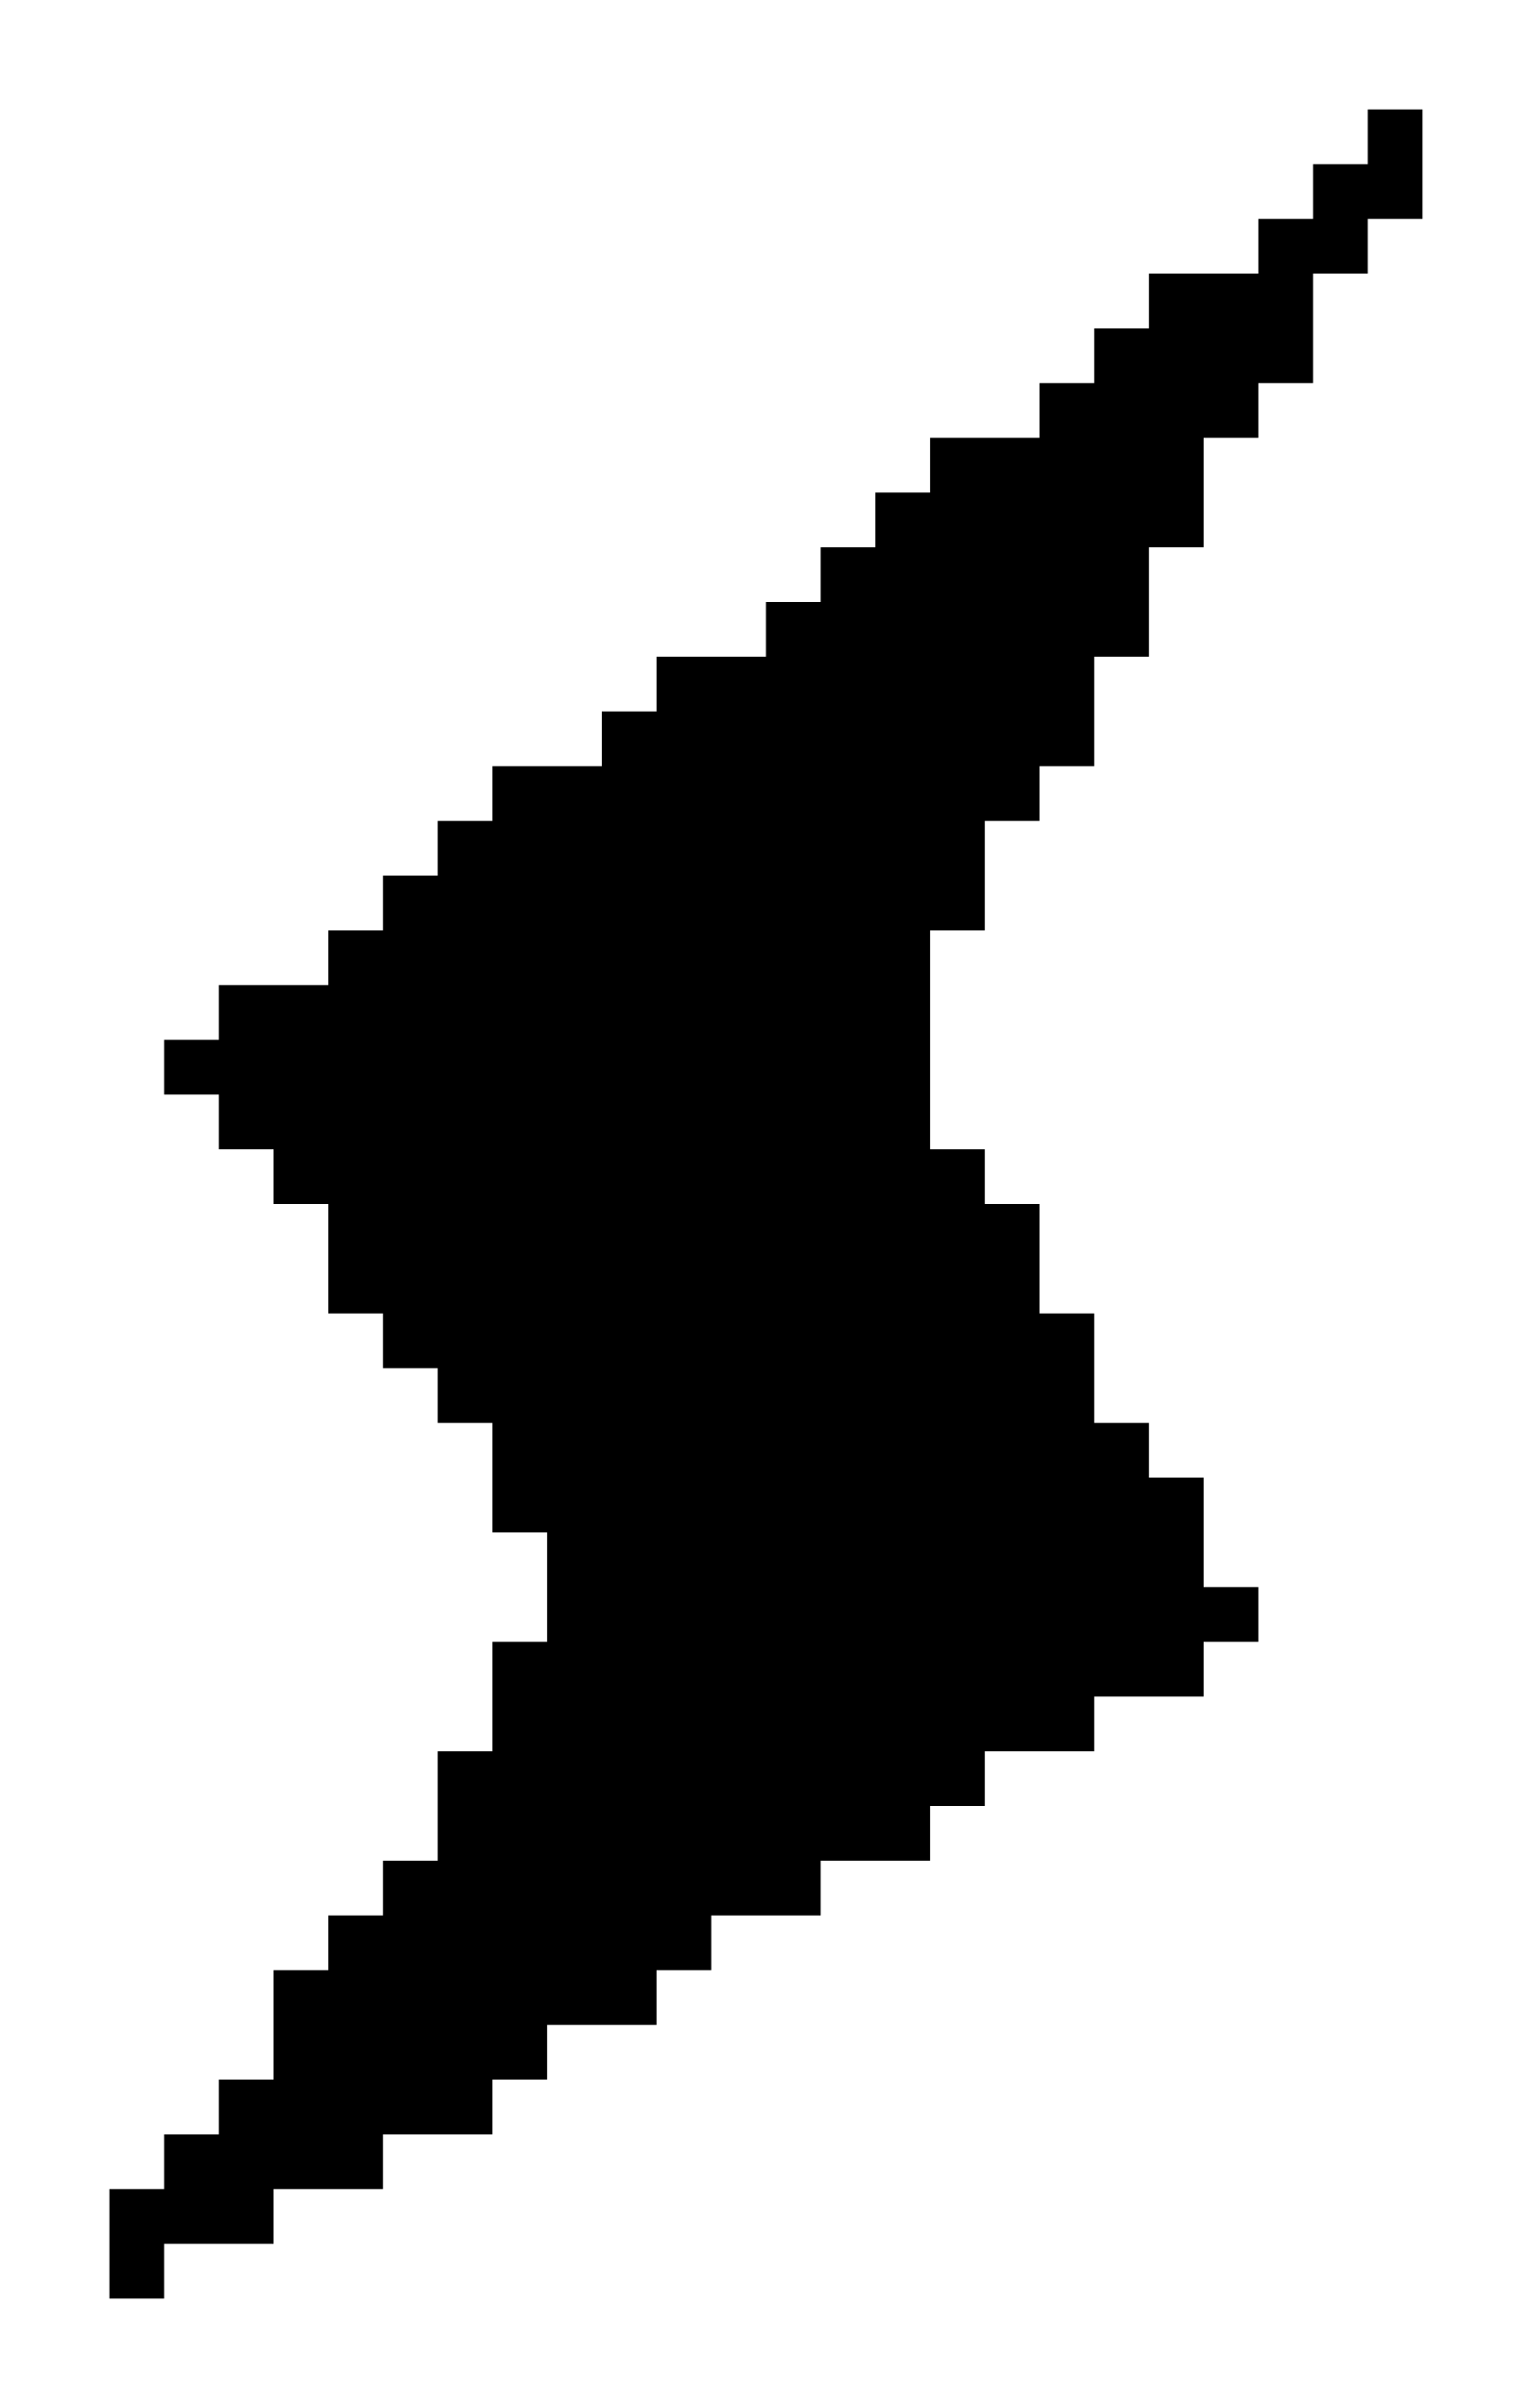
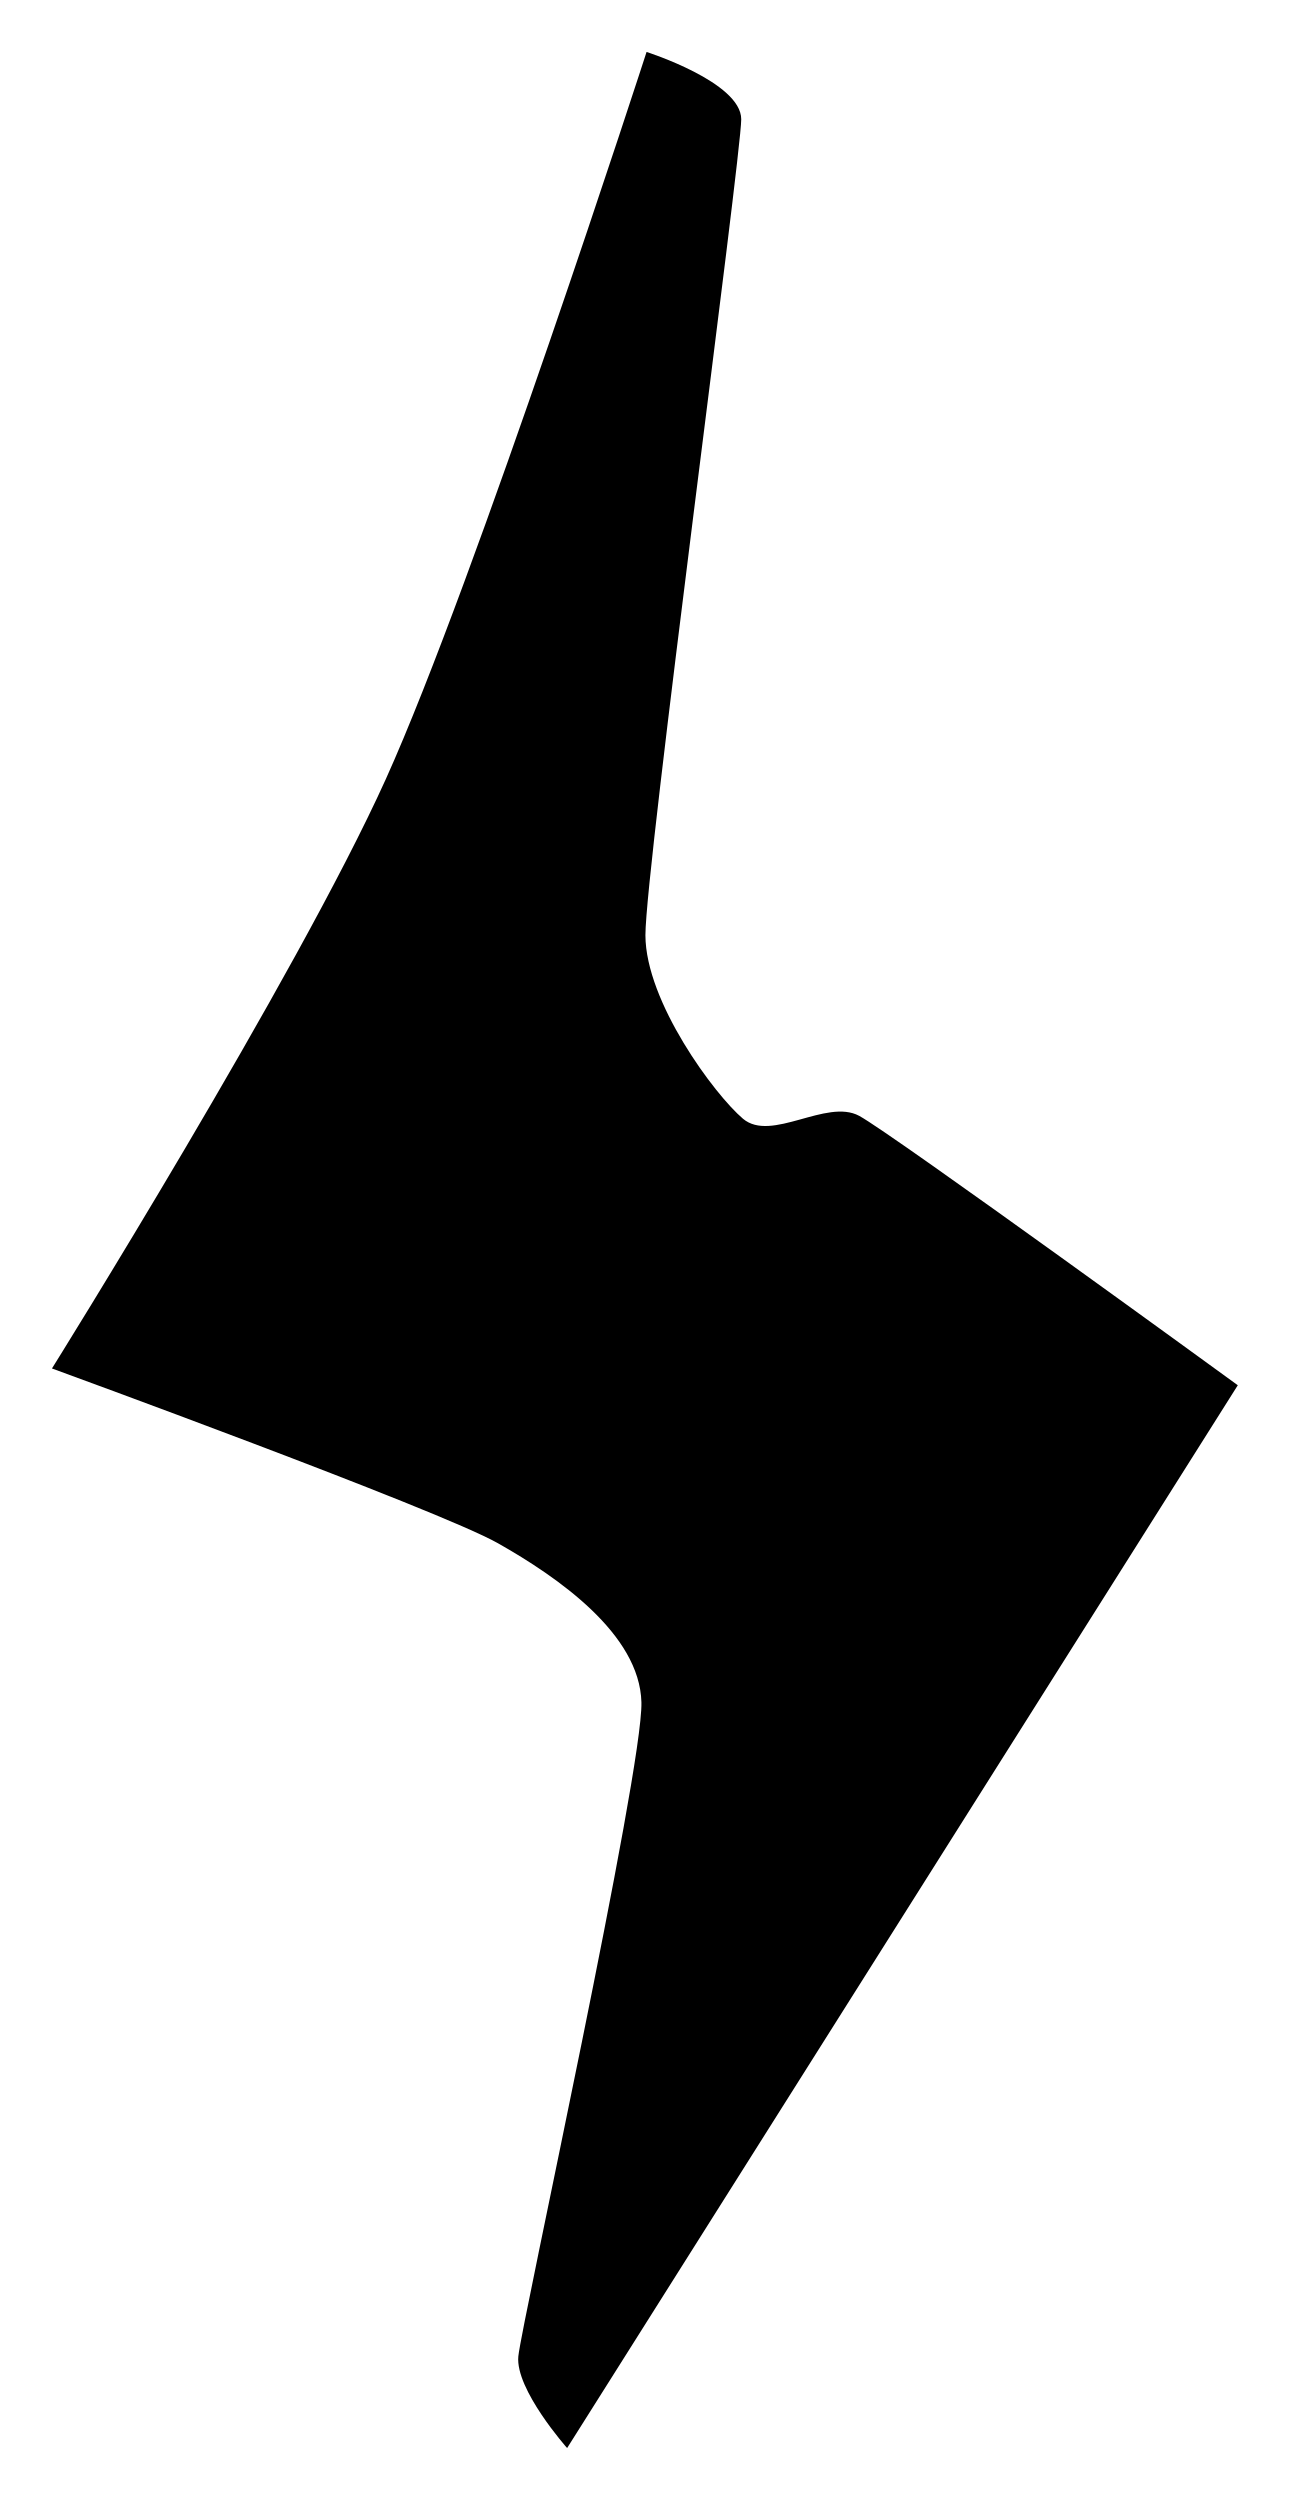
- <svg xmlns="http://www.w3.org/2000/svg" viewBox="15 11 28 44">
-   <path fill="currentColor" fill-rule="evenodd" d="M40 13L41 13L41 15L40 15L40 16L39 16L39 18L38 18L38 19L37 19L37 21L36 21L36 23L35 23L35 25L34 25L34 26L33 26L33 28L32 28L32 32L33 32L33 33L34 33L34 35L35 35L35 37L36 37L36 38L37 38L37 40L38 40L38 41L37 41L37 42L35 42L35 43L33 43L33 44L32 44L32 45L30 45L30 46L28 46L28 47L27 47L27 48L25 48L25 49L24 49L24 50L22 50L22 51L20 51L20 52L18 52L18 53L17 53L17 51L18 51L18 50L19 50L19 49L20 49L20 47L21 47L21 46L22 46L22 45L23 45L23 43L24 43L24 41L25 41L25 39L24 39L24 37L23 37L23 36L22 36L22 35L21 35L21 33L20 33L20 32L19 32L19 31L18 31L18 30L19 30L19 29L21 29L21 28L22 28L22 27L23 27L23 26L24 26L24 25L26 25L26 24L27 24L27 23L29 23L29 22L30 22L30 21L31 21L31 20L32 20L32 19L34 19L34 18L35 18L35 17L36 17L36 16L38 16L38 15L39 15L39 14L40 14Z" />
+ <svg xmlns="http://www.w3.org/2000/svg" viewBox="-12.121 -23.823 24.823 48.116">
+   <path fill="currentColor" fill-rule="evenodd" d="M0.323 -22.823C0.323 -22.823 2.146 -22.242 2.145 -21.527C2.144 -20.811 0.299 -7.103 0.301 -5.823C0.304 -4.543 1.633 -2.753 2.179 -2.291C2.726 -1.83 3.785 -2.687 4.415 -2.347C5.045 -2.008 11.702 2.838 11.702 2.838C11.702 2.838 -1.206 23.293 -1.206 23.293C-1.206 23.293 -2.208 22.164 -2.145 21.527C-2.081 20.89 0.257 10.26 0.224 8.941C0.191 7.622 -1.389 6.529 -2.537 5.879C-3.685 5.229 -11.121 2.515 -11.121 2.515C-11.121 2.515 -6.412 -5.027 -4.695 -8.829C-2.977 -12.632 0.323 -22.823 0.323 -22.823Z" />
</svg>
